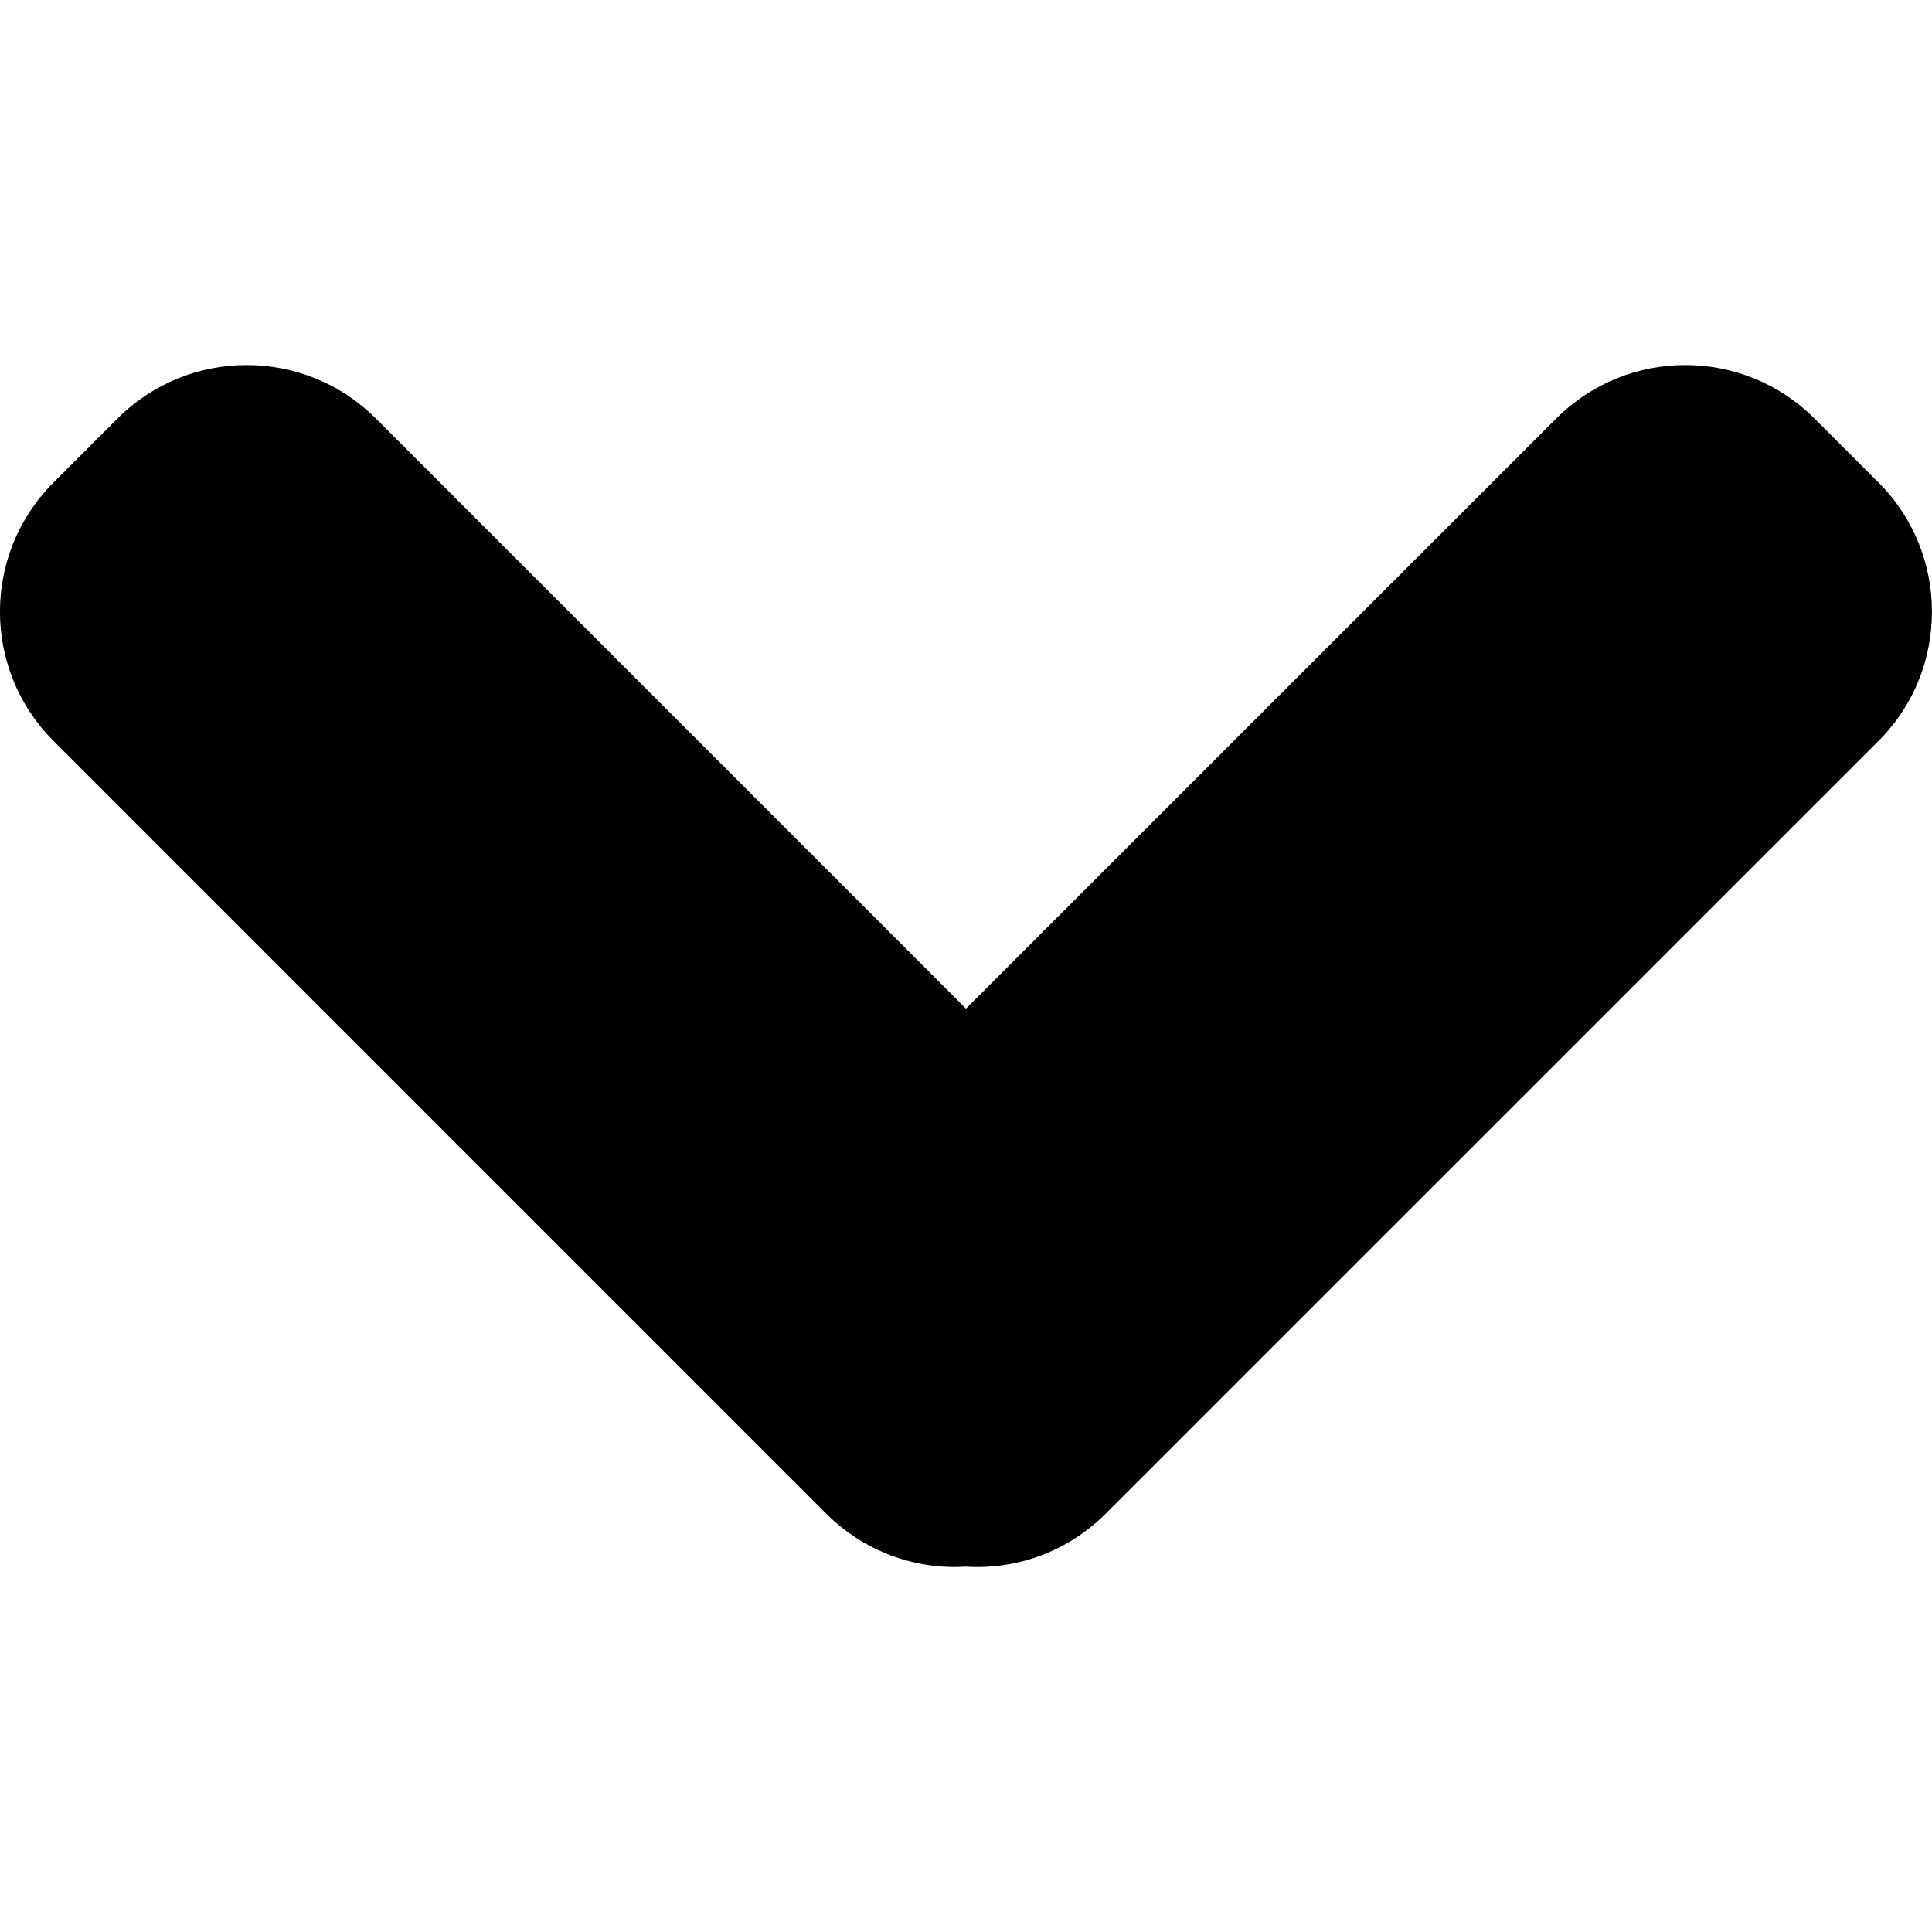
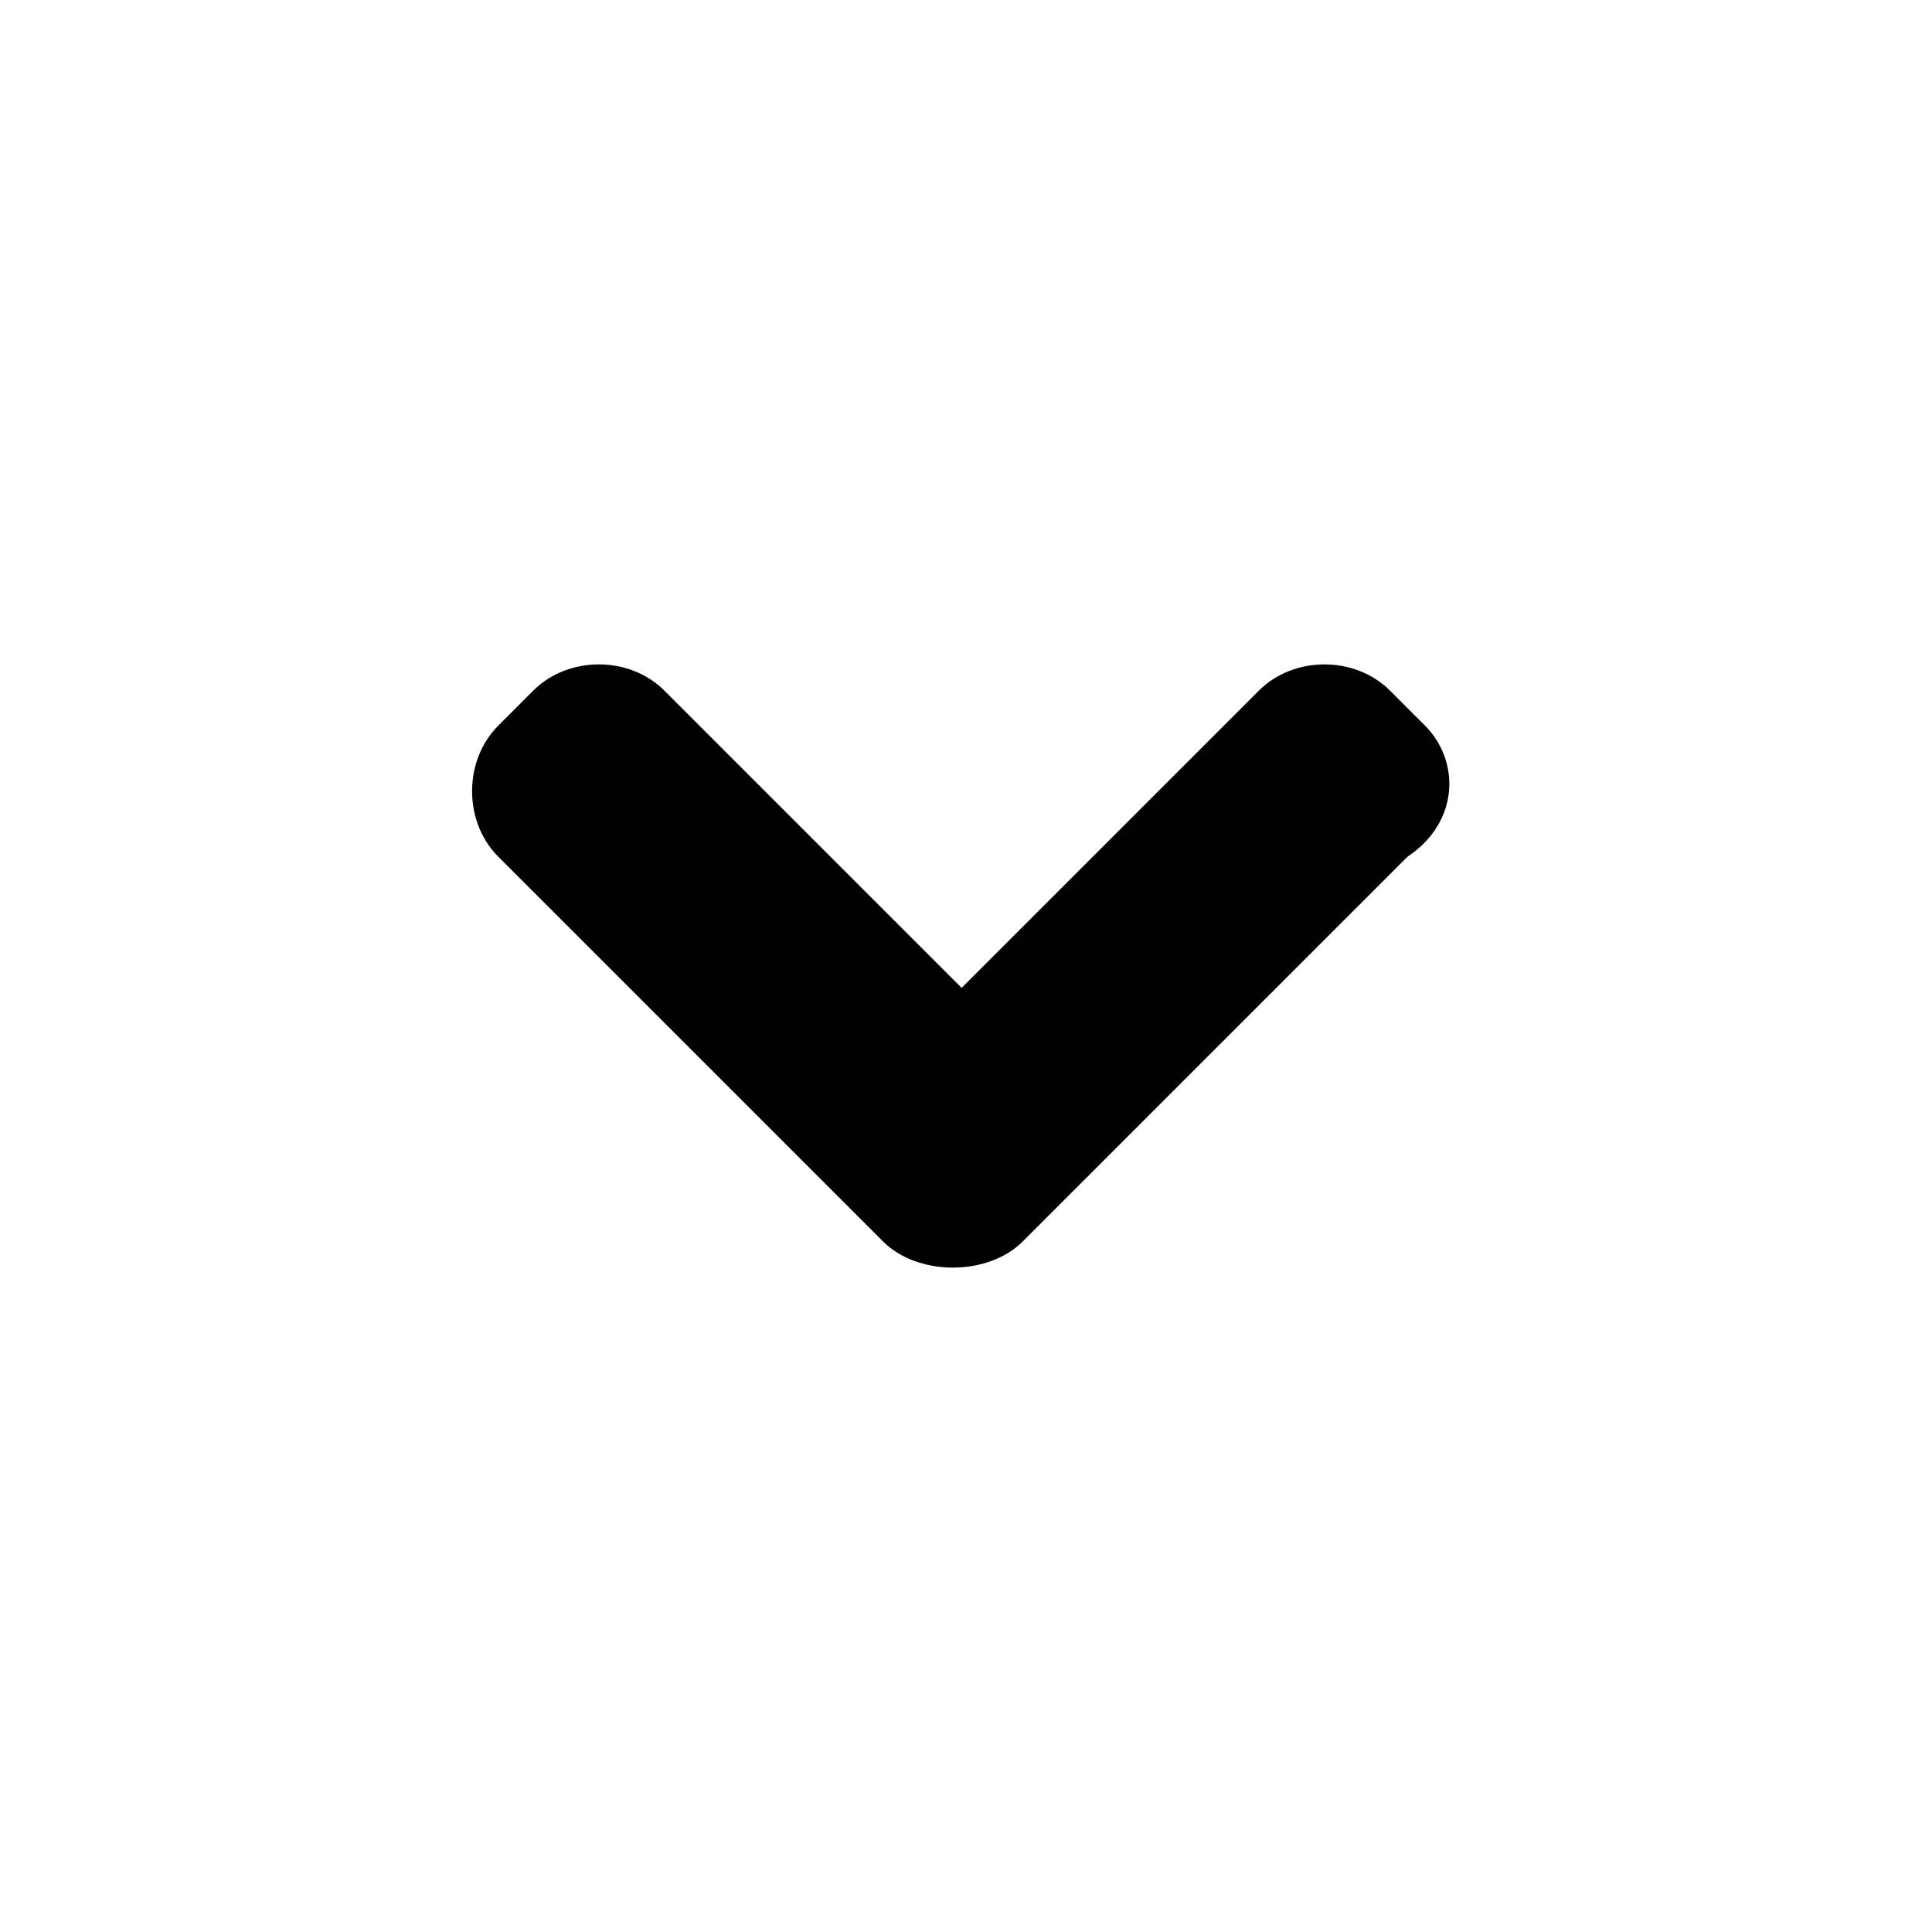
- <svg xmlns="http://www.w3.org/2000/svg" viewBox="0 0 22.062 22.062">
-   <path d="M21.454 5.513l-.737-.737a2.086 2.086 0 0 0-2.943 0l-6.743 6.742-6.742-6.742a2.087 2.087 0 0 0-2.944 0l-.737.737a2.086 2.086 0 0 0 0 2.945l8.835 8.835a2.073 2.073 0 0 0 1.587.597 2.07 2.07 0 0 0 1.588-.597l8.836-8.835c.81-.809.81-2.135 0-2.945z" fill="#010002" />
+ <svg xmlns="http://www.w3.org/2000/svg" id="Layer_1" viewBox="-948 489.9 22.1 22.1">
+   <style>.st0{fill:#010002}</style>
+   <path class="st0" d="M-931.7 498.2l-.4-.4c-.4-.4-1.1-.4-1.5 0l-3.4 3.4-3.4-3.4c-.4-.4-1.1-.4-1.5 0l-.4.4c-.4.4-.4 1.1 0 1.5l4.4 4.4c.2.2.5.3.8.3.3 0 .6-.1.8-.3l4.4-4.4c.6-.4.6-1.1.2-1.5z" />
</svg>
